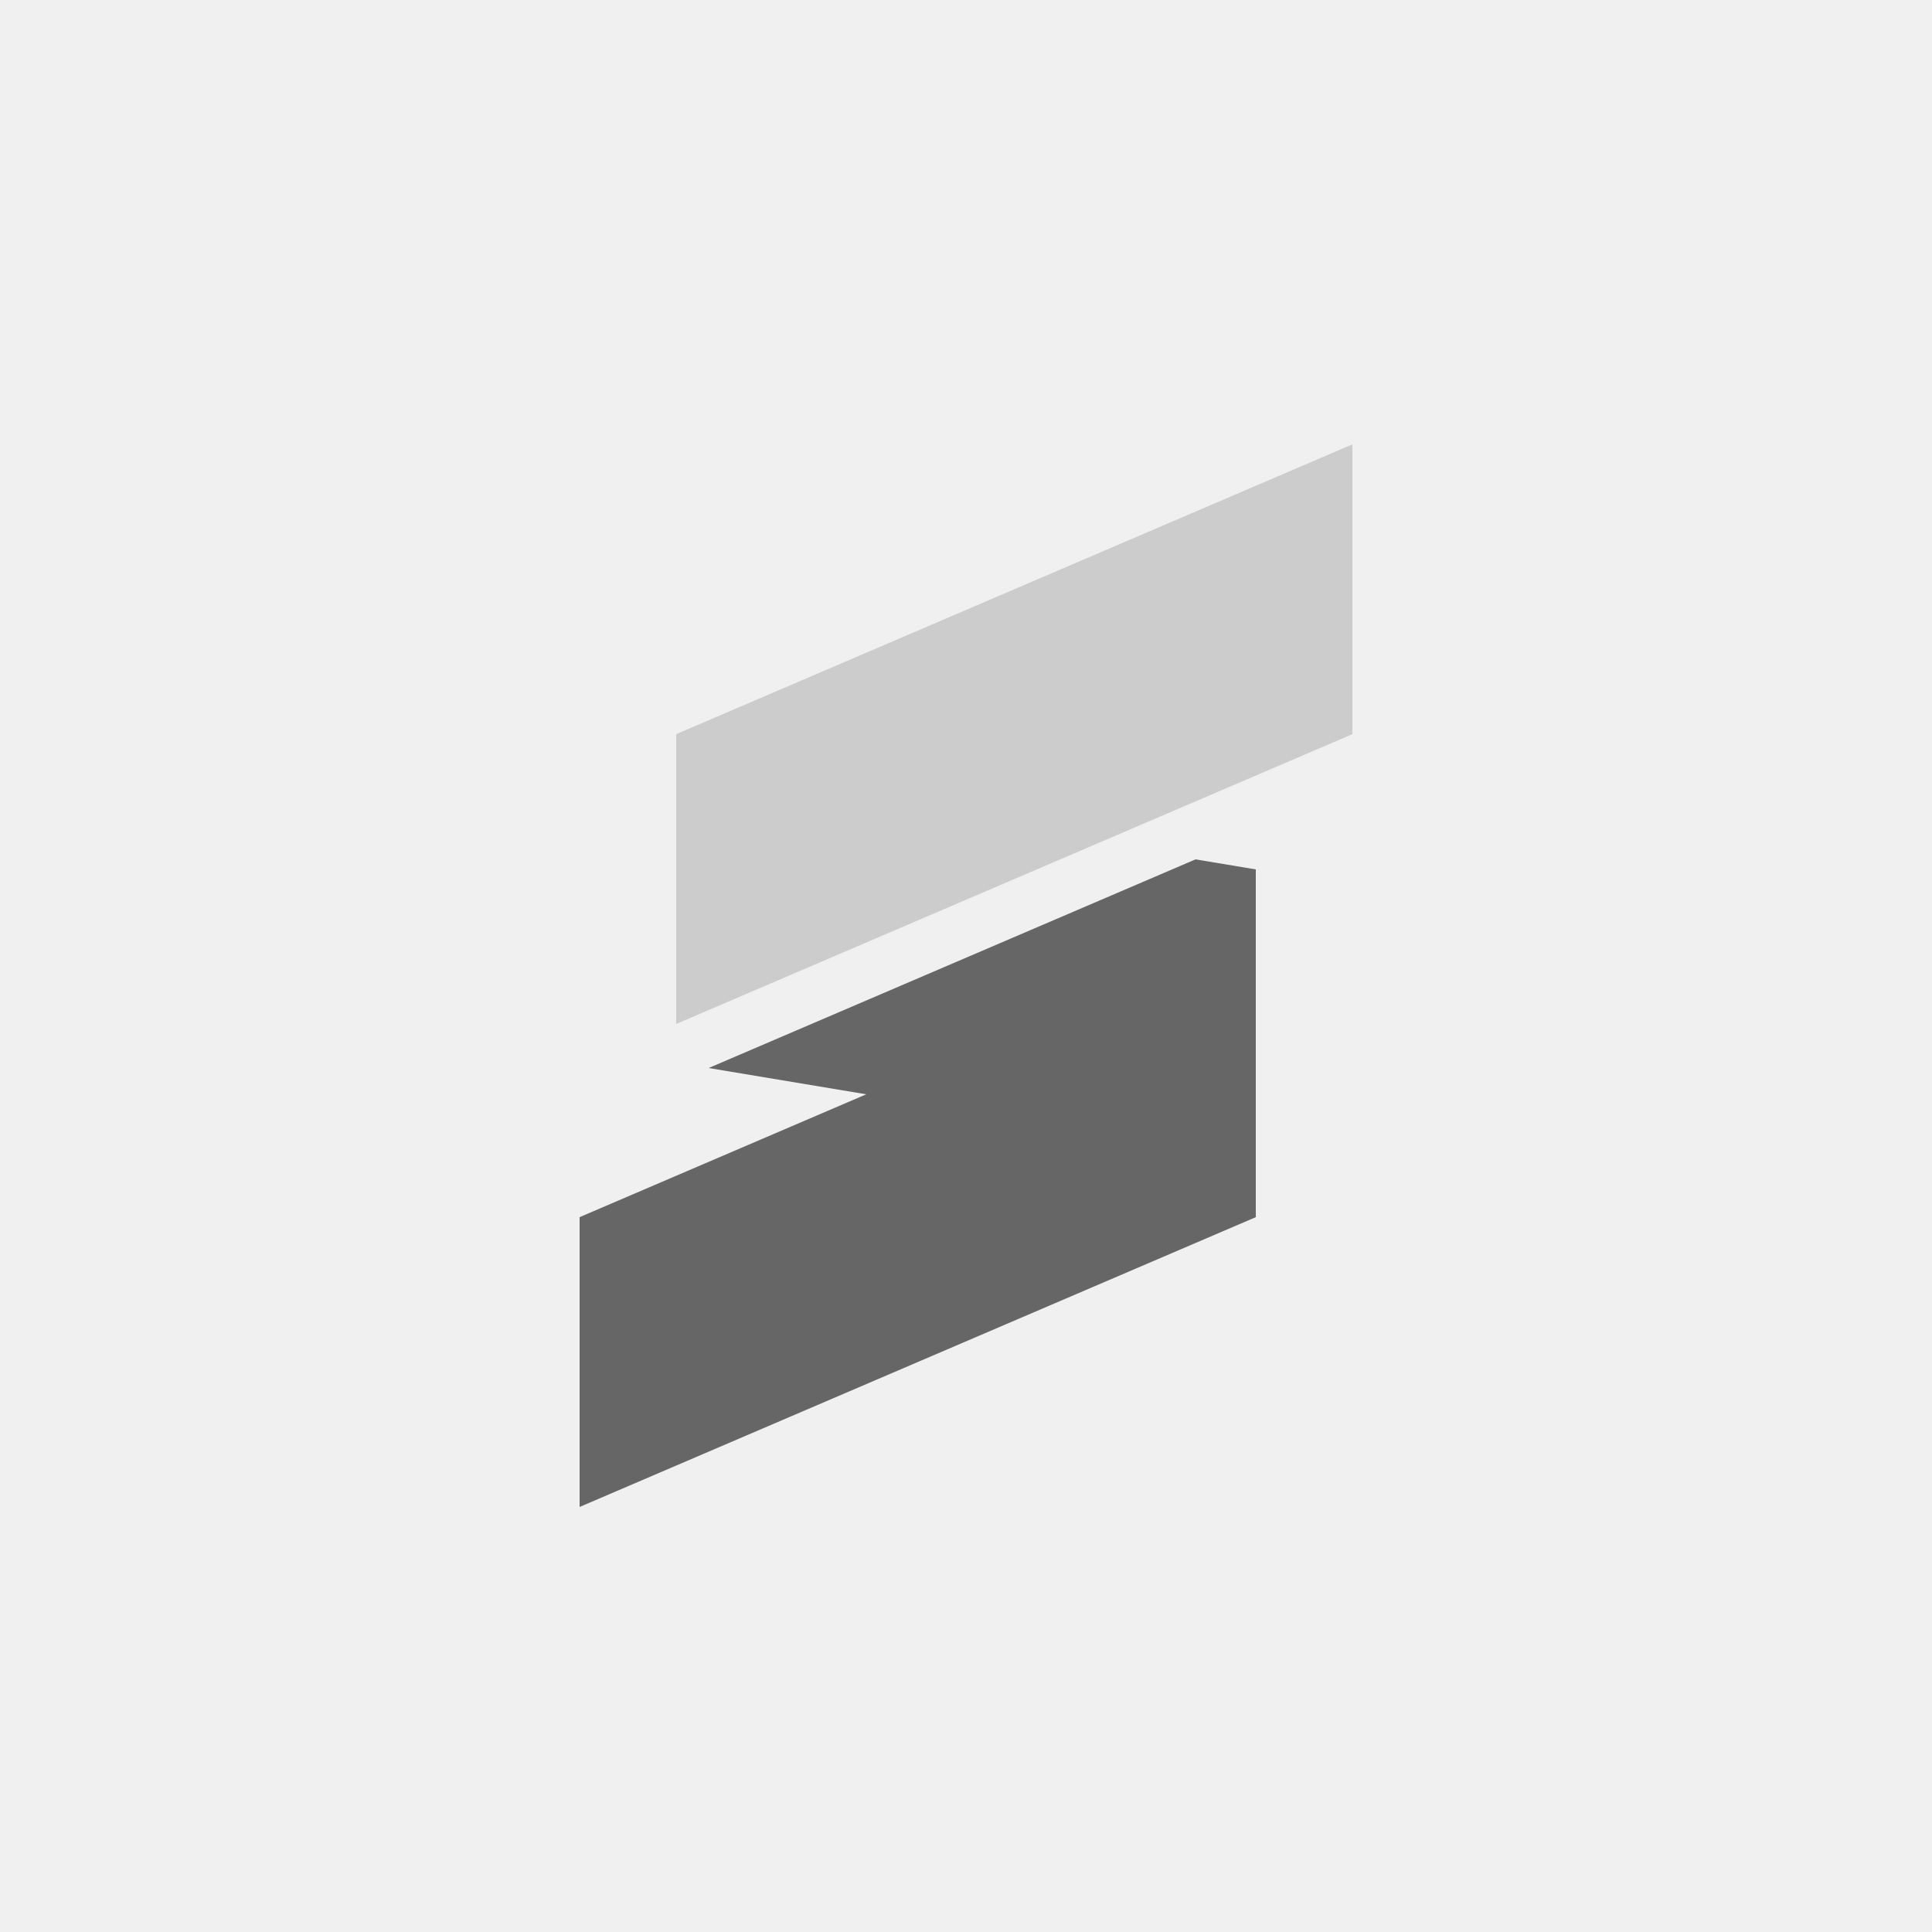
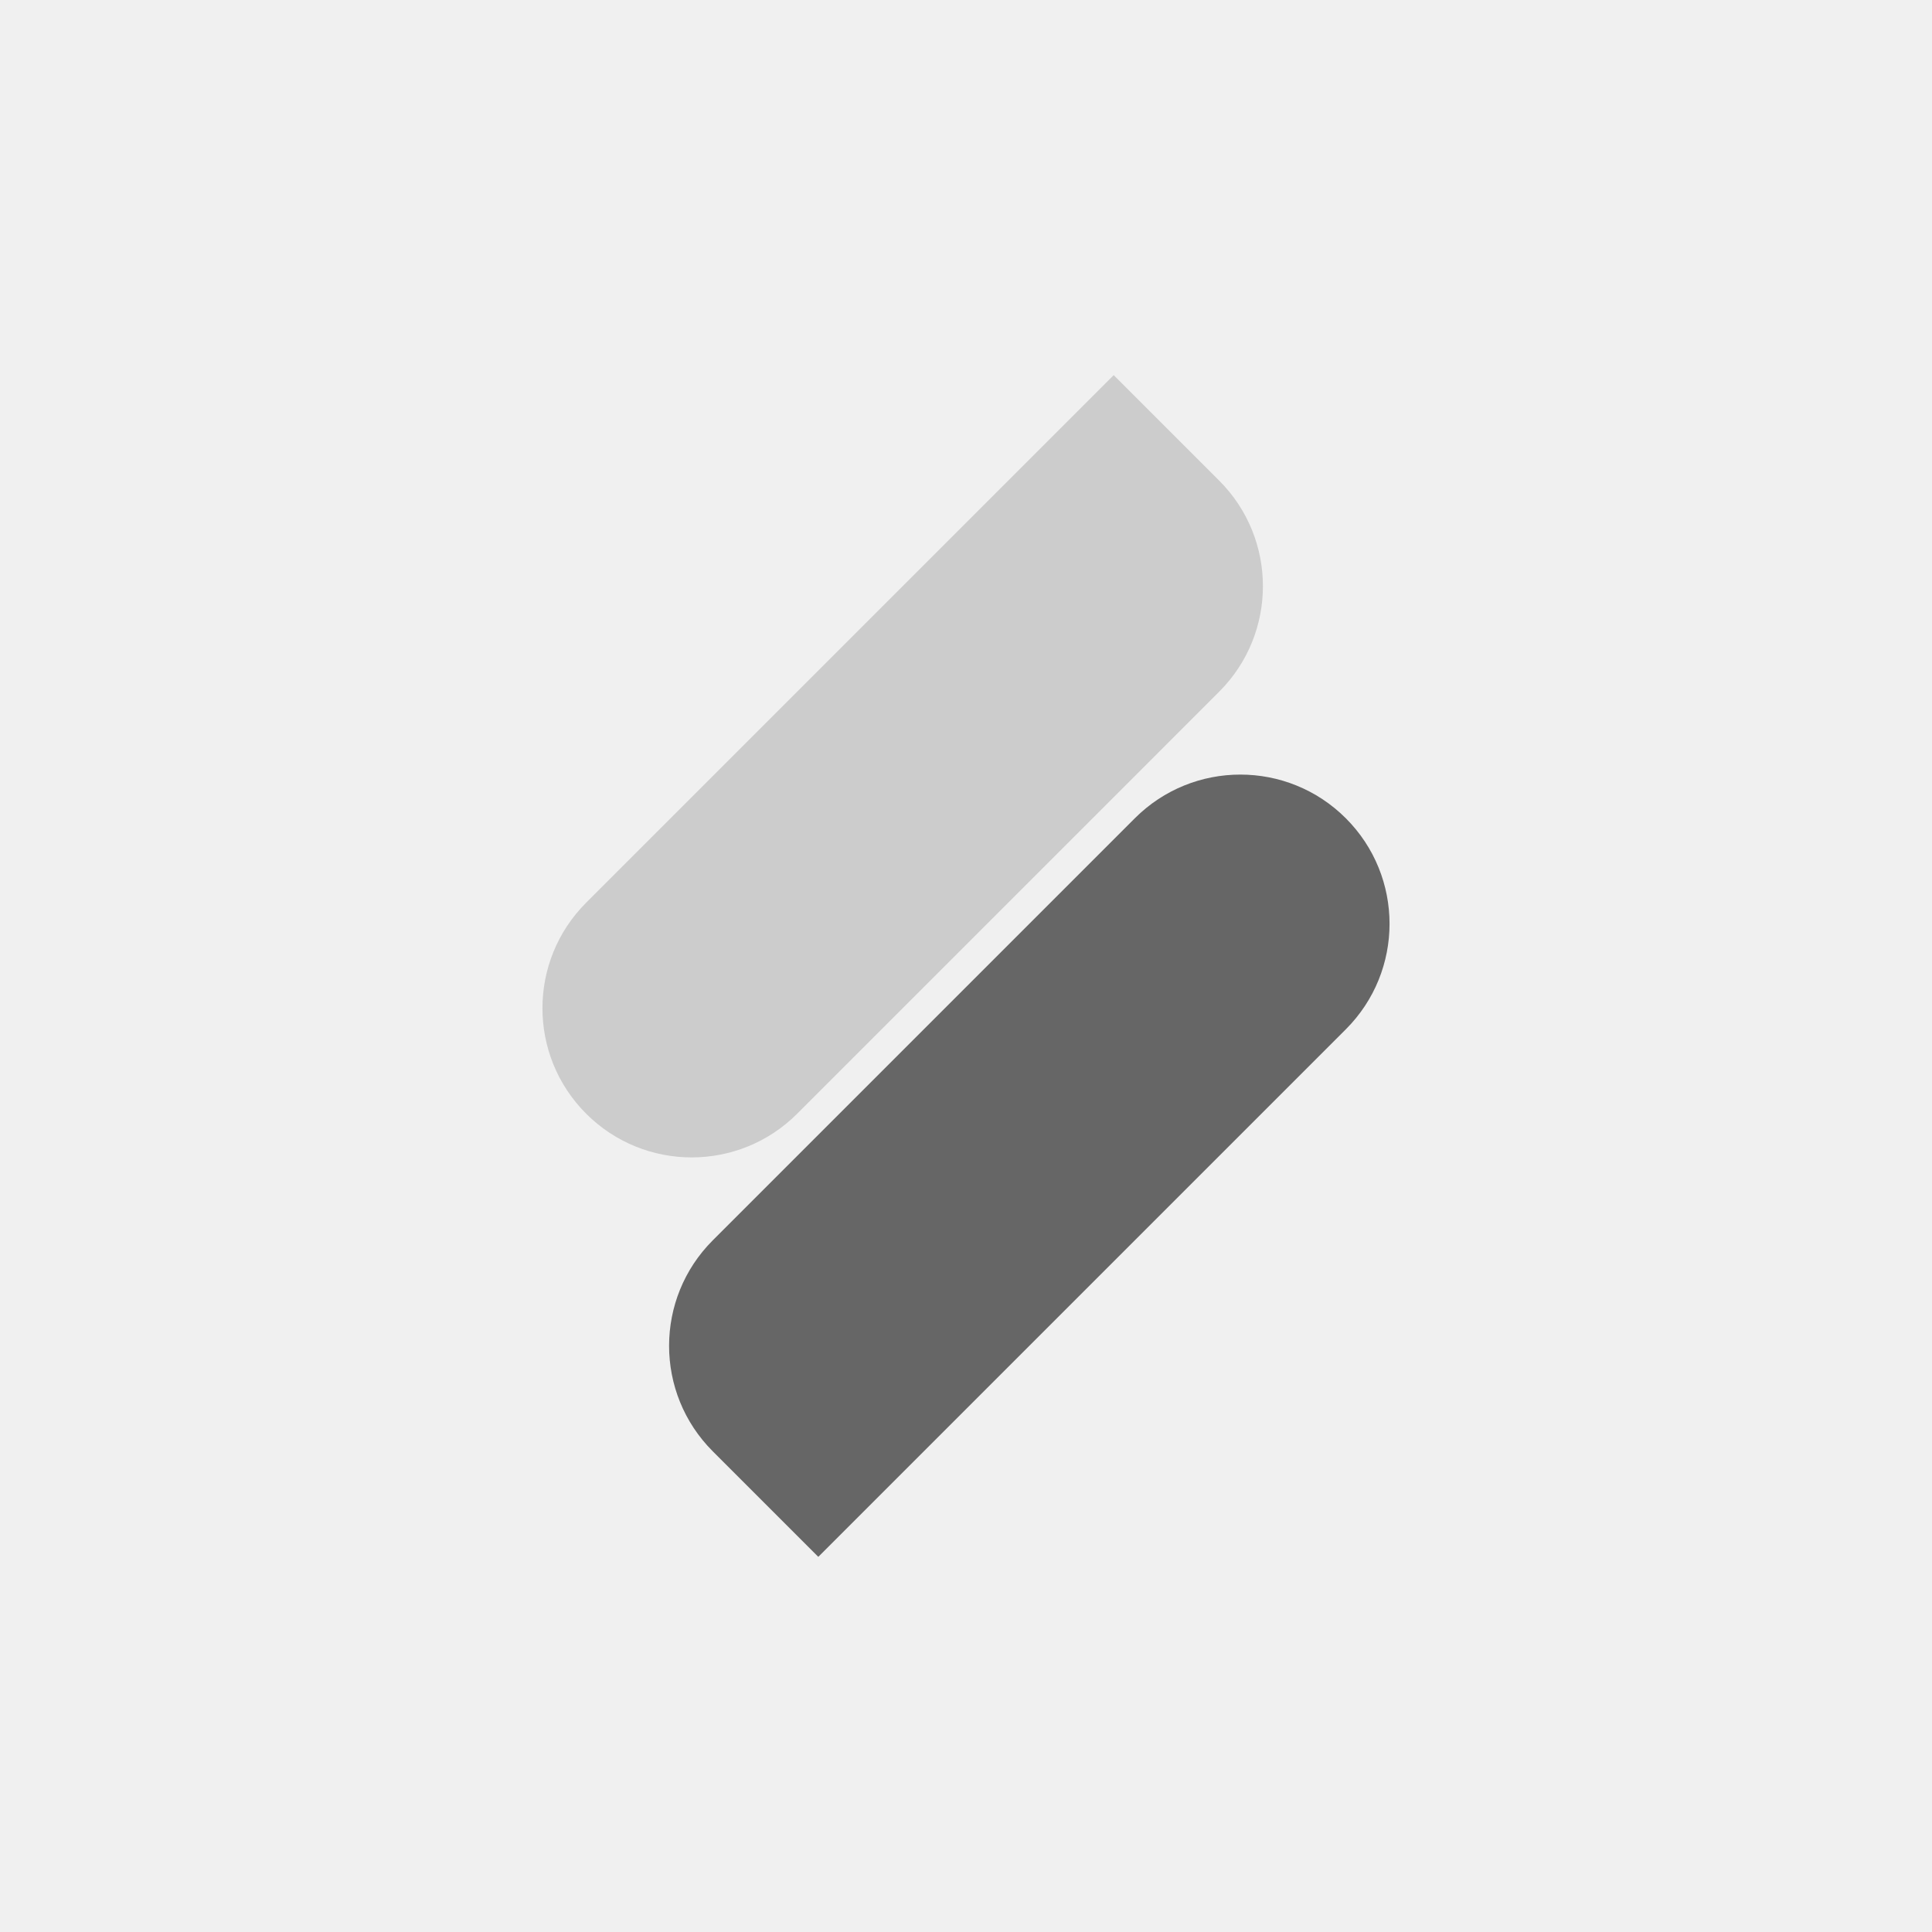
<svg xmlns="http://www.w3.org/2000/svg" width="200" height="200" viewBox="0 0 200 200" id="svg2" version="1.1">
  <defs id="defs4" />
  <g id="layer1" transform="translate(0,-856.3622)">
    <circle style="fill:none;fill-opacity:1;stroke:#000000;stroke-width:1.4;stroke-linecap:round;stroke-linejoin:round;stroke-miterlimit:4;stroke-dasharray:none;stroke-opacity:0.6" id="path4150" cx="18.5" cy="1014.862" r="0" />
-     <path style="fill:#666666;fill-opacity:1;stroke:none;stroke-width:2;stroke-linecap:round;stroke-linejoin:round;stroke-miterlimit:4;stroke-dasharray:none;stroke-opacity:1" d="M 70 80 L 70 82 L 73.359 80.561 L 70 80 z M 123.76 88.961 L 73.359 110.561 L 130 120 L 130 90 L 123.76 88.961 z " transform="translate(0,856.3622)" id="rect5671" />
-     <path style="fill:#cccccc;fill-opacity:1;stroke:none;stroke-width:2;stroke-linecap:round;stroke-linejoin:round;stroke-miterlimit:4;stroke-dasharray:none;stroke-opacity:1" d="m 70,932.362 70,-30 v 30 L 70,962.362 Z" id="rect4498" />
-     <path style="fill:#666666;fill-opacity:1;stroke:none;stroke-width:2;stroke-linecap:round;stroke-linejoin:round;stroke-miterlimit:4;stroke-dasharray:none;stroke-opacity:1" d="m 60,982.362 28,-12 42,-18 v 30 l -70,30 z" id="rect4498-9" />
+     <path style="fill:#cccccc;fill-opacity:1;stroke:none;stroke-width:2;stroke-linecap:round;stroke-linejoin:round;stroke-miterlimit:4;stroke-dasharray:none;stroke-opacity:1" d="m 82.524,971.653 a 15.446,15.446 0 0 1 -21.845,-1.4e-4 15.446,15.446 0 0 1 6.5e-5,-21.845 l 43.689,-43.689 10.922,-10.922 10.922,10.922 a 15.446,15.446 0 0 1 1.3e-4,21.845 z" id="rect4493" />
+     <path id="path5065" d="m 117.476,941.071 a 15.446,15.446 0 0 1 21.845,1.4e-4 15.446,15.446 0 0 1 -1.1e-4,21.844 l -43.689,43.689 -10.922,10.922 -10.922,-10.922 a 15.446,15.446 0 0 1 -1.09e-4,-21.845 z" style="fill:#666666;fill-opacity:1;stroke:none;stroke-width:2;stroke-linecap:round;stroke-linejoin:round;stroke-miterlimit:4;stroke-dasharray:none;stroke-opacity:1" />
  </g>
  <g id="layer2" style="display:none" transform="translate(0,136)">
    <g id="g4172" transform="translate(-1.1920932e-8,-977.3622)">
      <circle r="10" cy="1007.362" cx="30" id="path4166" style="fill:#ffffff;fill-opacity:1;stroke:#000000;stroke-width:1.4;stroke-linecap:round;stroke-linejoin:round;stroke-miterlimit:4;stroke-dasharray:none;stroke-opacity:0.6" />
      <path id="path4168" d="m 26,1007.362 h 8" style="fill:none;fill-rule:evenodd;stroke:#000000;stroke-width:1.8;stroke-linecap:round;stroke-linejoin:round;stroke-miterlimit:4;stroke-dasharray:none;stroke-opacity:0.6" />
      <path id="path4170" d="m 30,1003.362 v 8" style="fill:none;fill-rule:evenodd;stroke:#000000;stroke-width:1.8;stroke-linecap:round;stroke-linejoin:round;stroke-miterlimit:4;stroke-dasharray:none;stroke-opacity:0.6" />
    </g>
  </g>
</svg>
